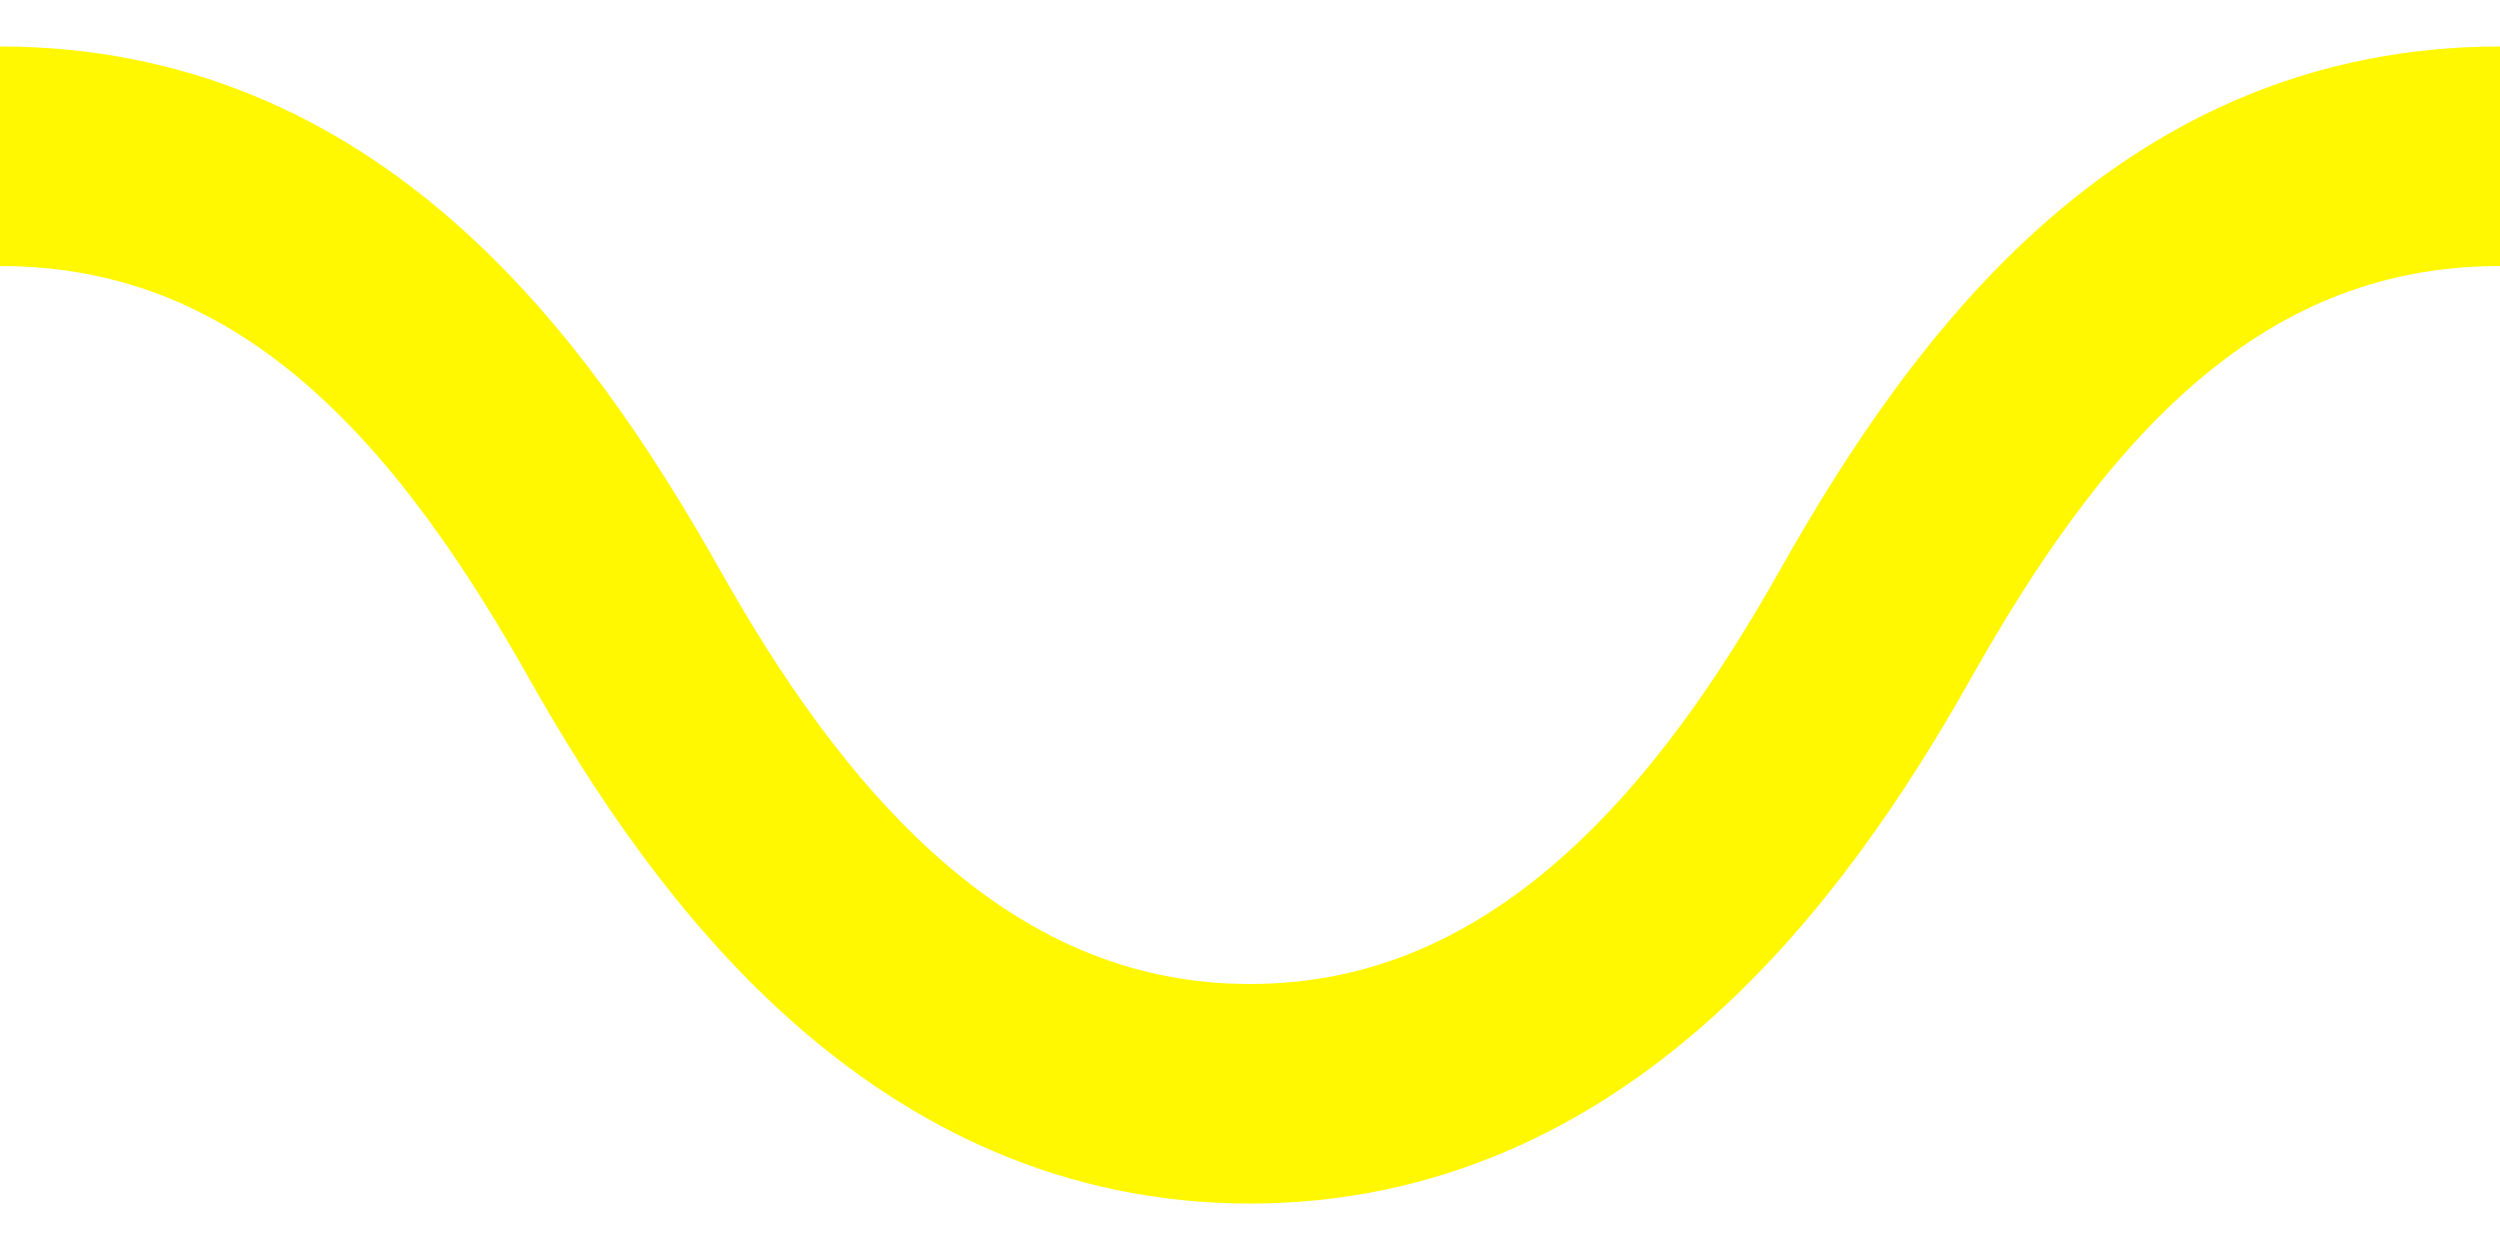
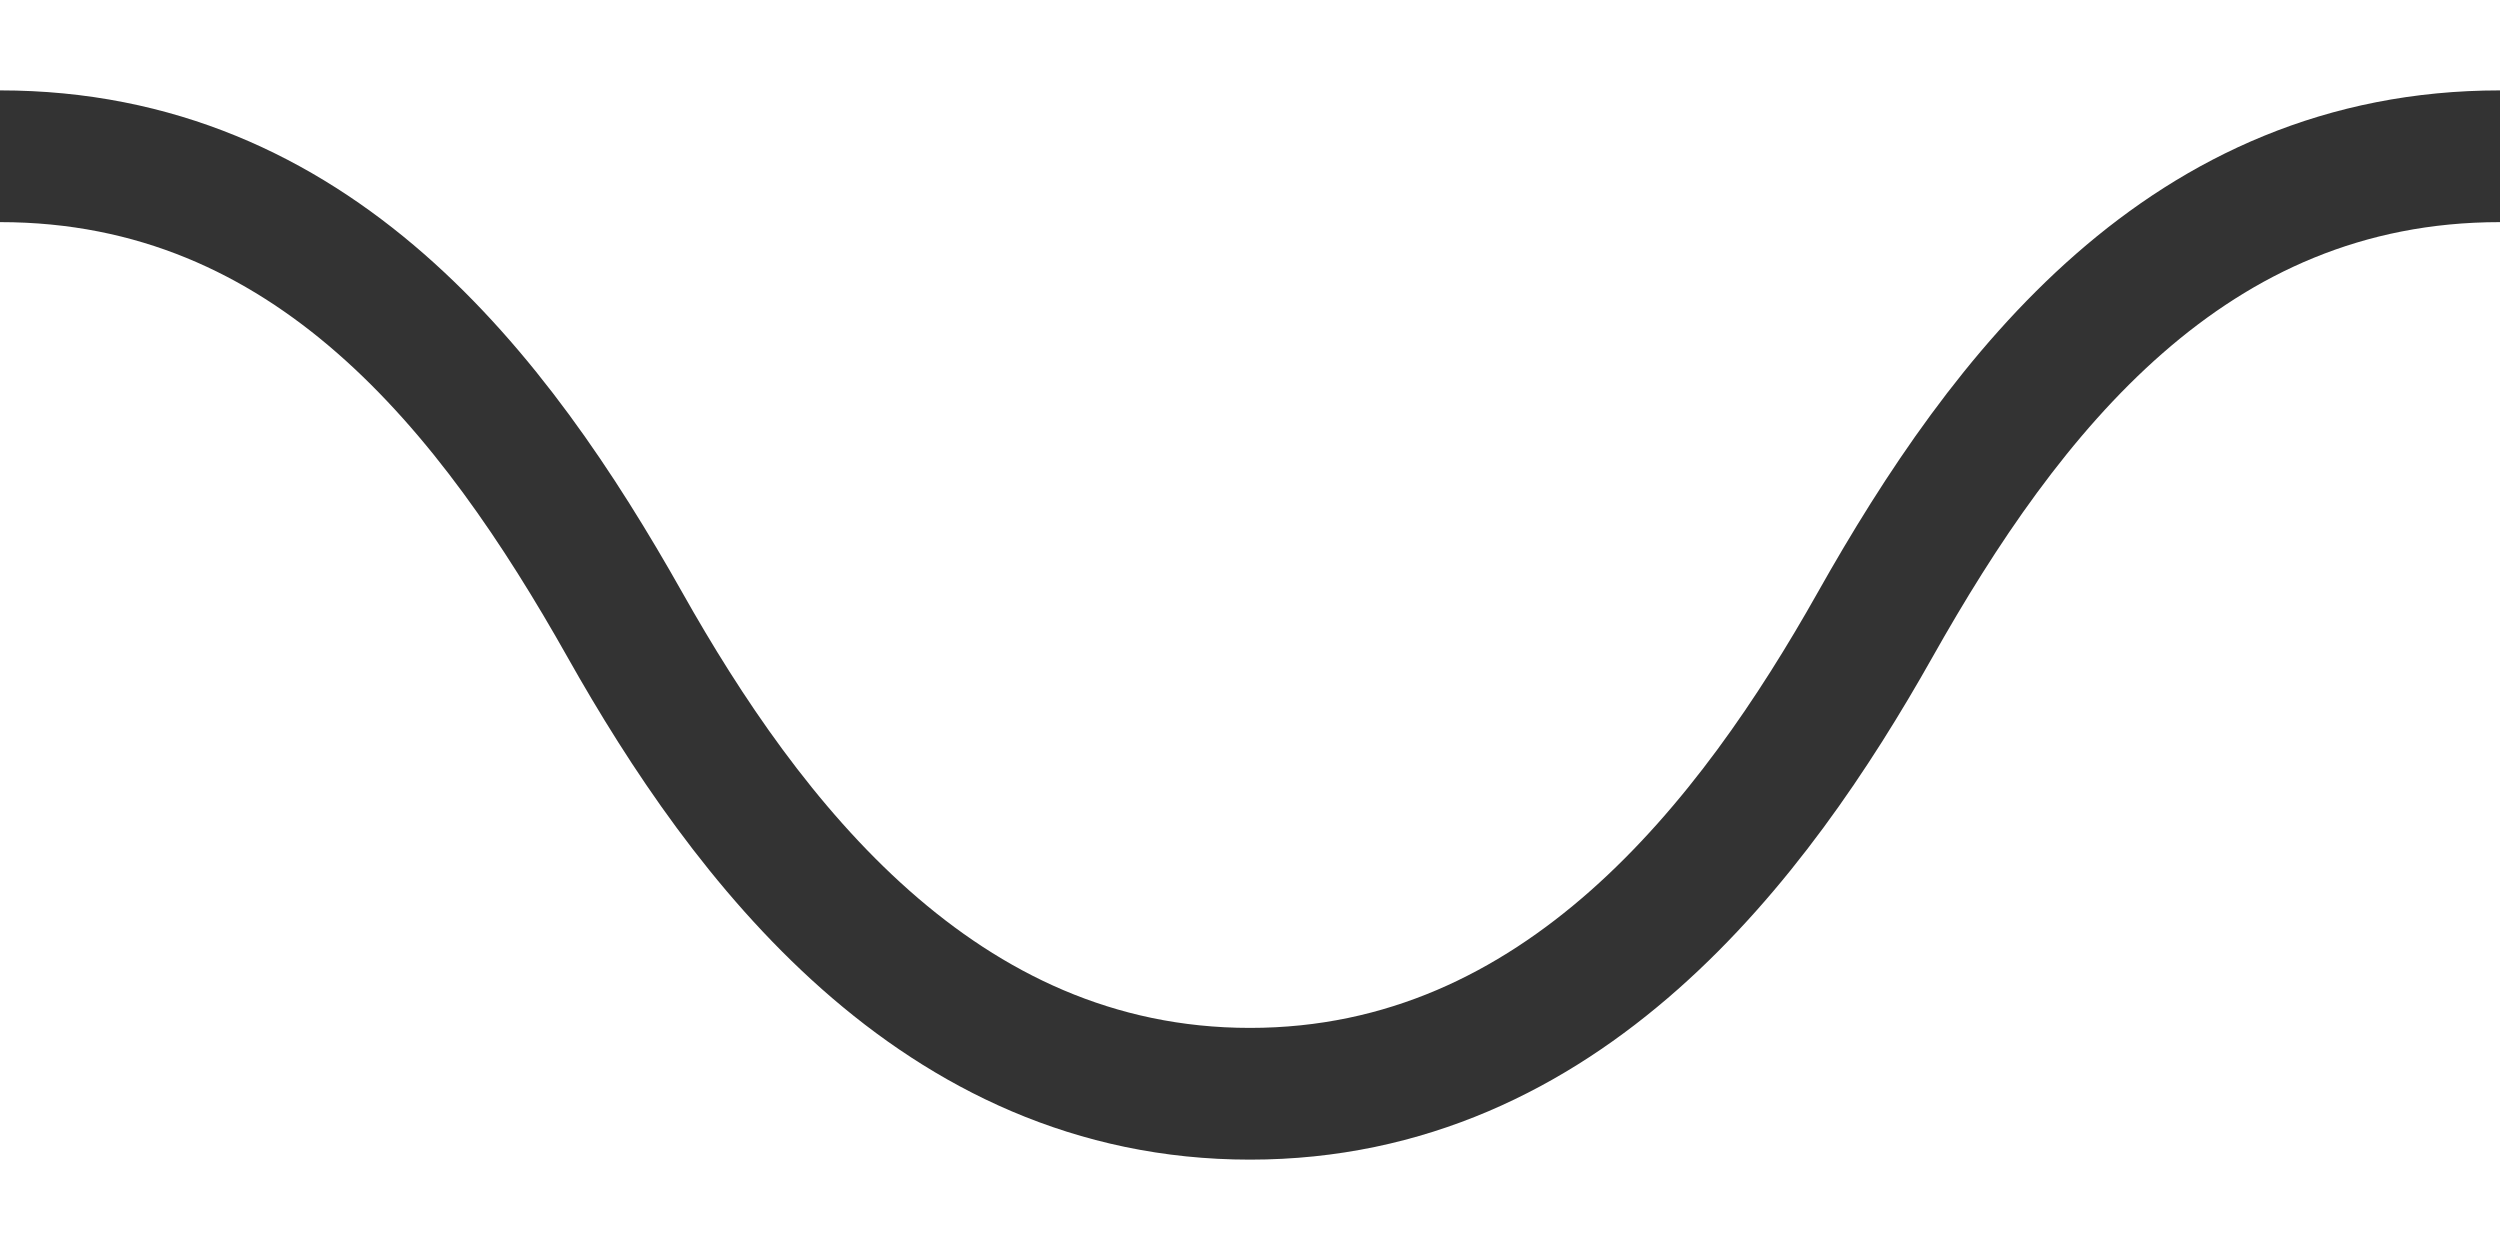
<svg xmlns="http://www.w3.org/2000/svg" version="1.1" x="0px" y="0px" width="113.866px" height="56.934px" viewBox="0 0 113.866 56.934" enable-background="new 0 0 113.866 56.934" xml:space="preserve">
-   <g id="Capa_1" display="none">
-     <rect x="-28.467" display="inline" fill="none" stroke="#FF0000" stroke-miterlimit="10" width="28.467" height="14.233" />
-     <rect display="inline" fill="none" stroke="#FF0000" stroke-miterlimit="10" width="28.467" height="14.233" />
-     <rect x="-28.467" y="14.233" display="inline" fill="none" stroke="#FF0000" stroke-miterlimit="10" width="28.467" height="14.233" />
-     <rect y="14.233" display="inline" fill="none" stroke="#FF0000" stroke-miterlimit="10" width="28.467" height="14.233" />
-     <rect x="28.467" display="inline" fill="none" stroke="#FF0000" stroke-miterlimit="10" width="28.466" height="14.233" />
-     <rect x="56.933" display="inline" fill="none" stroke="#FF0000" stroke-miterlimit="10" width="28.467" height="14.233" />
-     <rect x="28.467" y="14.233" display="inline" fill="none" stroke="#FF0000" stroke-miterlimit="10" width="28.466" height="14.233" />
-     <rect x="56.933" y="14.233" display="inline" fill="none" stroke="#FF0000" stroke-miterlimit="10" width="28.467" height="14.233" />
-     <rect x="-28.467" y="28.467" display="inline" fill="none" stroke="#FF0000" stroke-miterlimit="10" width="28.467" height="14.233" />
-     <rect y="28.467" display="inline" fill="none" stroke="#FF0000" stroke-miterlimit="10" width="28.467" height="14.233" />
-     <rect x="-28.467" y="42.7" display="inline" fill="none" stroke="#FF0000" stroke-miterlimit="10" width="28.467" height="14.233" />
-     <rect y="42.7" display="inline" fill="none" stroke="#FF0000" stroke-miterlimit="10" width="28.467" height="14.233" />
-     <rect x="28.467" y="28.467" display="inline" fill="none" stroke="#FF0000" stroke-miterlimit="10" width="28.466" height="14.233" />
-     <rect x="56.933" y="28.467" display="inline" fill="none" stroke="#FF0000" stroke-miterlimit="10" width="28.467" height="14.233" />
-     <rect x="28.467" y="42.7" display="inline" fill="none" stroke="#FF0000" stroke-miterlimit="10" width="28.466" height="14.233" />
-     <rect x="56.933" y="42.7" display="inline" fill="none" stroke="#FF0000" stroke-miterlimit="10" width="28.467" height="14.233" />
-   </g>
-   <g id="Capa_1_copia_2" display="none">
-     <rect display="inline" fill="none" stroke="#FF0000" stroke-miterlimit="10" width="14.233" height="7.117" />
-     <rect x="14.233" display="inline" fill="none" stroke="#FF0000" stroke-miterlimit="10" width="14.233" height="7.117" />
-     <rect y="7.117" display="inline" fill="none" stroke="#FF0000" stroke-miterlimit="10" width="14.233" height="7.117" />
-     <rect x="14.233" y="7.117" display="inline" fill="none" stroke="#FF0000" stroke-miterlimit="10" width="14.233" height="7.117" />
-     <rect x="28.467" display="inline" fill="none" stroke="#FF0000" stroke-miterlimit="10" width="14.233" height="7.117" />
-     <rect x="42.7" display="inline" fill="none" stroke="#FF0000" stroke-miterlimit="10" width="14.233" height="7.117" />
-     <rect x="28.467" y="7.117" display="inline" fill="none" stroke="#FF0000" stroke-miterlimit="10" width="14.233" height="7.117" />
-     <rect x="42.7" y="7.117" display="inline" fill="none" stroke="#FF0000" stroke-miterlimit="10" width="14.233" height="7.117" />
-     <rect y="14.233" display="inline" fill="none" stroke="#FF0000" stroke-miterlimit="10" width="14.233" height="7.117" />
-     <rect x="14.233" y="14.233" display="inline" fill="none" stroke="#FF0000" stroke-miterlimit="10" width="14.233" height="7.117" />
-     <rect y="21.35" display="inline" fill="none" stroke="#FF0000" stroke-miterlimit="10" width="14.233" height="7.117" />
-     <rect x="14.233" y="21.35" display="inline" fill="none" stroke="#FF0000" stroke-miterlimit="10" width="14.233" height="7.117" />
-     <rect x="28.467" y="14.233" display="inline" fill="none" stroke="#FF0000" stroke-miterlimit="10" width="14.233" height="7.117" />
-     <rect x="42.7" y="14.233" display="inline" fill="none" stroke="#FF0000" stroke-miterlimit="10" width="14.233" height="7.117" />
-     <rect x="28.467" y="21.35" display="inline" fill="none" stroke="#FF0000" stroke-miterlimit="10" width="14.233" height="7.117" />
-     <rect x="42.7" y="21.35" display="inline" fill="none" stroke="#FF0000" stroke-miterlimit="10" width="14.233" height="7.117" />
-     <rect y="28.467" display="inline" fill="none" stroke="#FF0000" stroke-miterlimit="10" width="14.233" height="7.117" />
-     <rect x="14.233" y="28.467" display="inline" fill="none" stroke="#FF0000" stroke-miterlimit="10" width="14.233" height="7.117" />
-     <rect y="35.583" display="inline" fill="none" stroke="#FF0000" stroke-miterlimit="10" width="14.233" height="7.117" />
-     <rect x="14.233" y="35.583" display="inline" fill="none" stroke="#FF0000" stroke-miterlimit="10" width="14.233" height="7.117" />
-     <rect x="28.467" y="28.467" display="inline" fill="none" stroke="#FF0000" stroke-miterlimit="10" width="14.233" height="7.117" />
-     <rect x="42.7" y="28.467" display="inline" fill="none" stroke="#FF0000" stroke-miterlimit="10" width="14.233" height="7.117" />
-     <rect x="28.467" y="35.583" display="inline" fill="none" stroke="#FF0000" stroke-miterlimit="10" width="14.233" height="7.117" />
-     <rect x="42.7" y="35.583" display="inline" fill="none" stroke="#FF0000" stroke-miterlimit="10" width="14.233" height="7.117" />
-     <rect y="42.7" display="inline" fill="none" stroke="#FF0000" stroke-miterlimit="10" width="14.233" height="7.117" />
-     <rect x="14.233" y="42.7" display="inline" fill="none" stroke="#FF0000" stroke-miterlimit="10" width="14.233" height="7.117" />
-     <rect y="49.817" display="inline" fill="none" stroke="#FF0000" stroke-miterlimit="10" width="14.233" height="7.117" />
-     <rect x="14.233" y="49.817" display="inline" fill="none" stroke="#FF0000" stroke-miterlimit="10" width="14.233" height="7.117" />
-     <rect x="28.467" y="42.7" display="inline" fill="none" stroke="#FF0000" stroke-miterlimit="10" width="14.233" height="7.117" />
-     <rect x="42.7" y="42.7" display="inline" fill="none" stroke="#FF0000" stroke-miterlimit="10" width="14.233" height="7.117" />
-     <rect x="28.467" y="49.817" display="inline" fill="none" stroke="#FF0000" stroke-miterlimit="10" width="14.233" height="7.117" />
-     <rect x="42.7" y="49.817" display="inline" fill="none" stroke="#FF0000" stroke-miterlimit="10" width="14.233" height="7.117" />
-   </g>
-   <g id="Capa_1_copia" display="none">
-     <rect x="-28.467" display="inline" fill="none" stroke="#1D1D1B" stroke-miterlimit="10" width="28.467" height="28.467" />
-     <rect display="inline" fill="none" stroke="#1D1D1B" stroke-miterlimit="10" width="28.467" height="28.467" />
-     <rect x="-28.467" y="28.467" display="inline" fill="none" stroke="#1D1D1B" stroke-miterlimit="10" width="28.467" height="28.467" />
-     <rect y="28.467" display="inline" fill="none" stroke="#1D1D1B" stroke-miterlimit="10" width="28.467" height="28.467" />
-     <rect x="28.467" display="inline" fill="none" stroke="#1D1D1B" stroke-miterlimit="10" width="28.466" height="28.467" />
-     <rect x="56.933" display="inline" fill="none" stroke="#1D1D1B" stroke-miterlimit="10" width="28.467" height="28.467" />
-     <rect x="28.467" y="28.467" display="inline" fill="none" stroke="#1D1D1B" stroke-miterlimit="10" width="28.466" height="28.467" />
-     <rect x="56.933" y="28.467" display="inline" fill="none" stroke="#1D1D1B" stroke-miterlimit="10" width="28.467" height="28.467" />
-   </g>
-   <g id="Capa_2">
-     <path fill="none" stroke="#FFF800" stroke-width="10" stroke-miterlimit="10" d="M113.866,7.117   c-14.233,0-22.505,10.767-28.467,21.35c-5.505,9.773-14.233,21.35-28.466,21.35S33.972,38.24,28.467,28.467   C22.505,17.884,14.233,7.117,0,7.117" />
-     <path fill="none" stroke="#FFF800" stroke-width="10" stroke-miterlimit="10" d="M-56.933,49.817   c14.233,0,22.961-11.577,28.466-21.35C-22.505,17.884-14.233,7.117,0,7.117" />
-   </g>
+   <path fill="none" stroke="#333333" stroke-width="6" stroke-miterlimit="10" d="M113.866,7.117    c-14.233,0-22.505,10.767-28.467,21.35c-5.505,9.773-14.233,21.35-28.466,21.35S33.972,38.24,28.467,28.467    C22.505,17.884,14.233,7.117,0,7.117" />
</svg>
